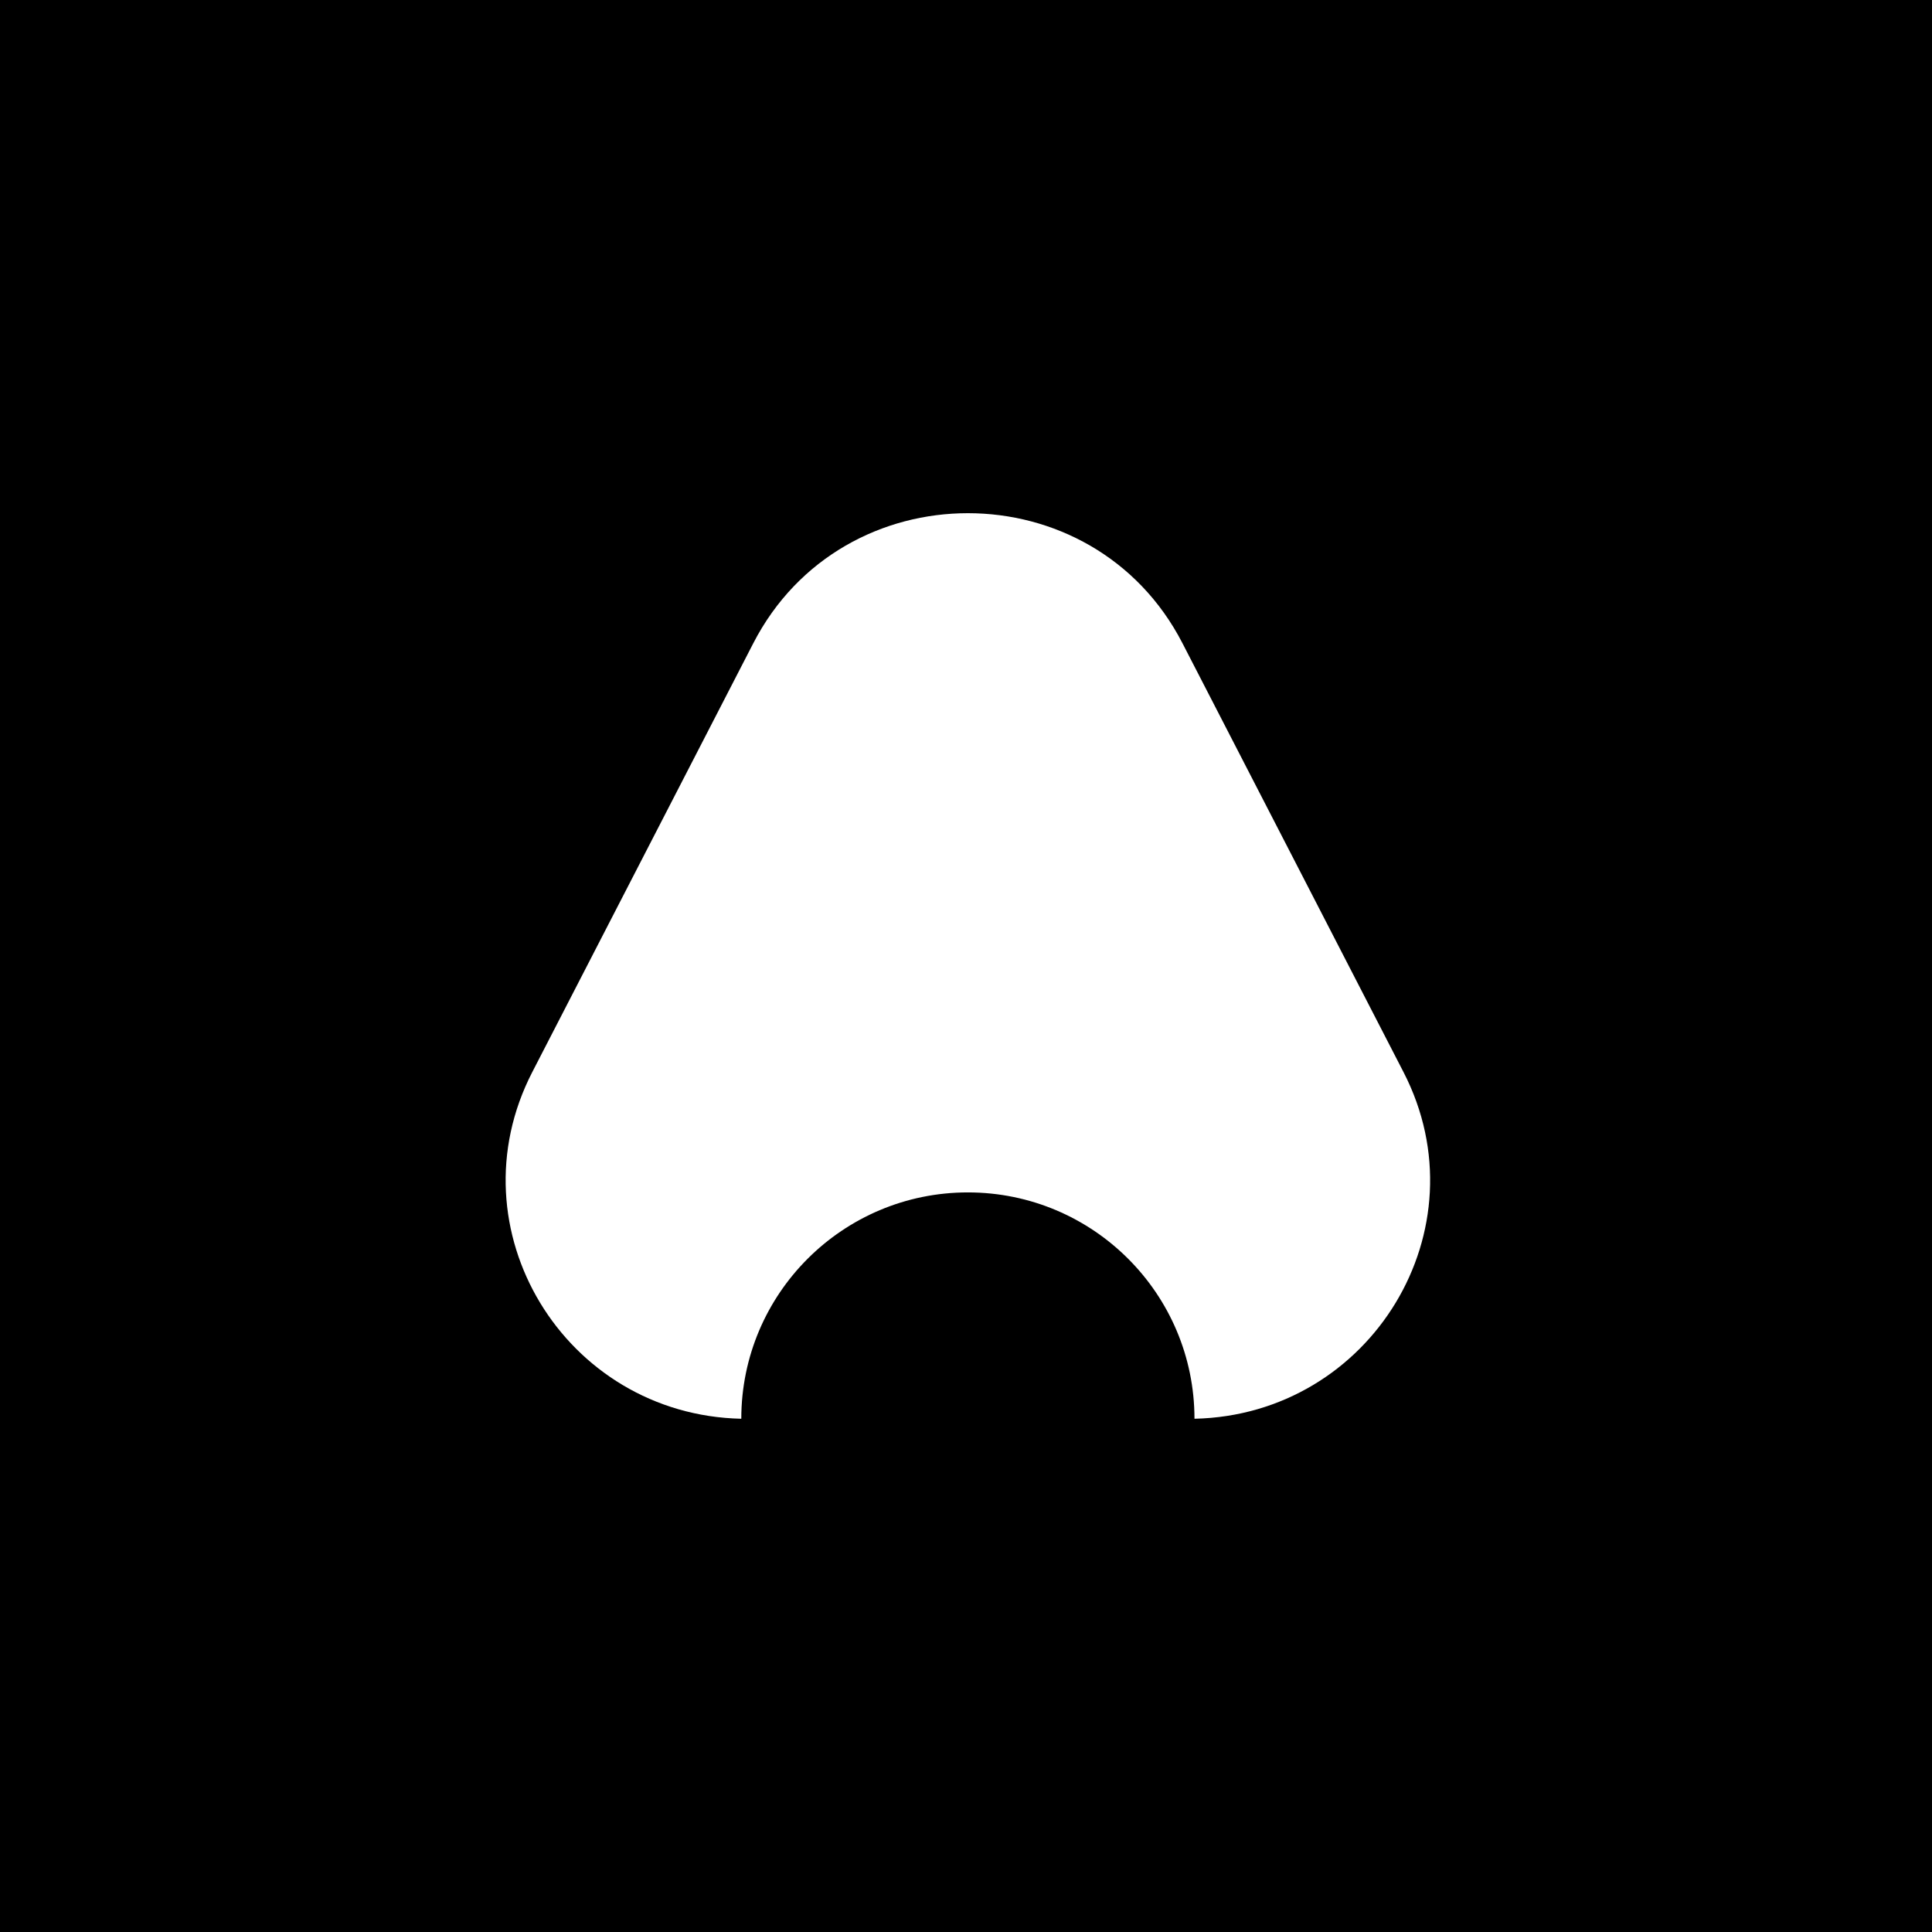
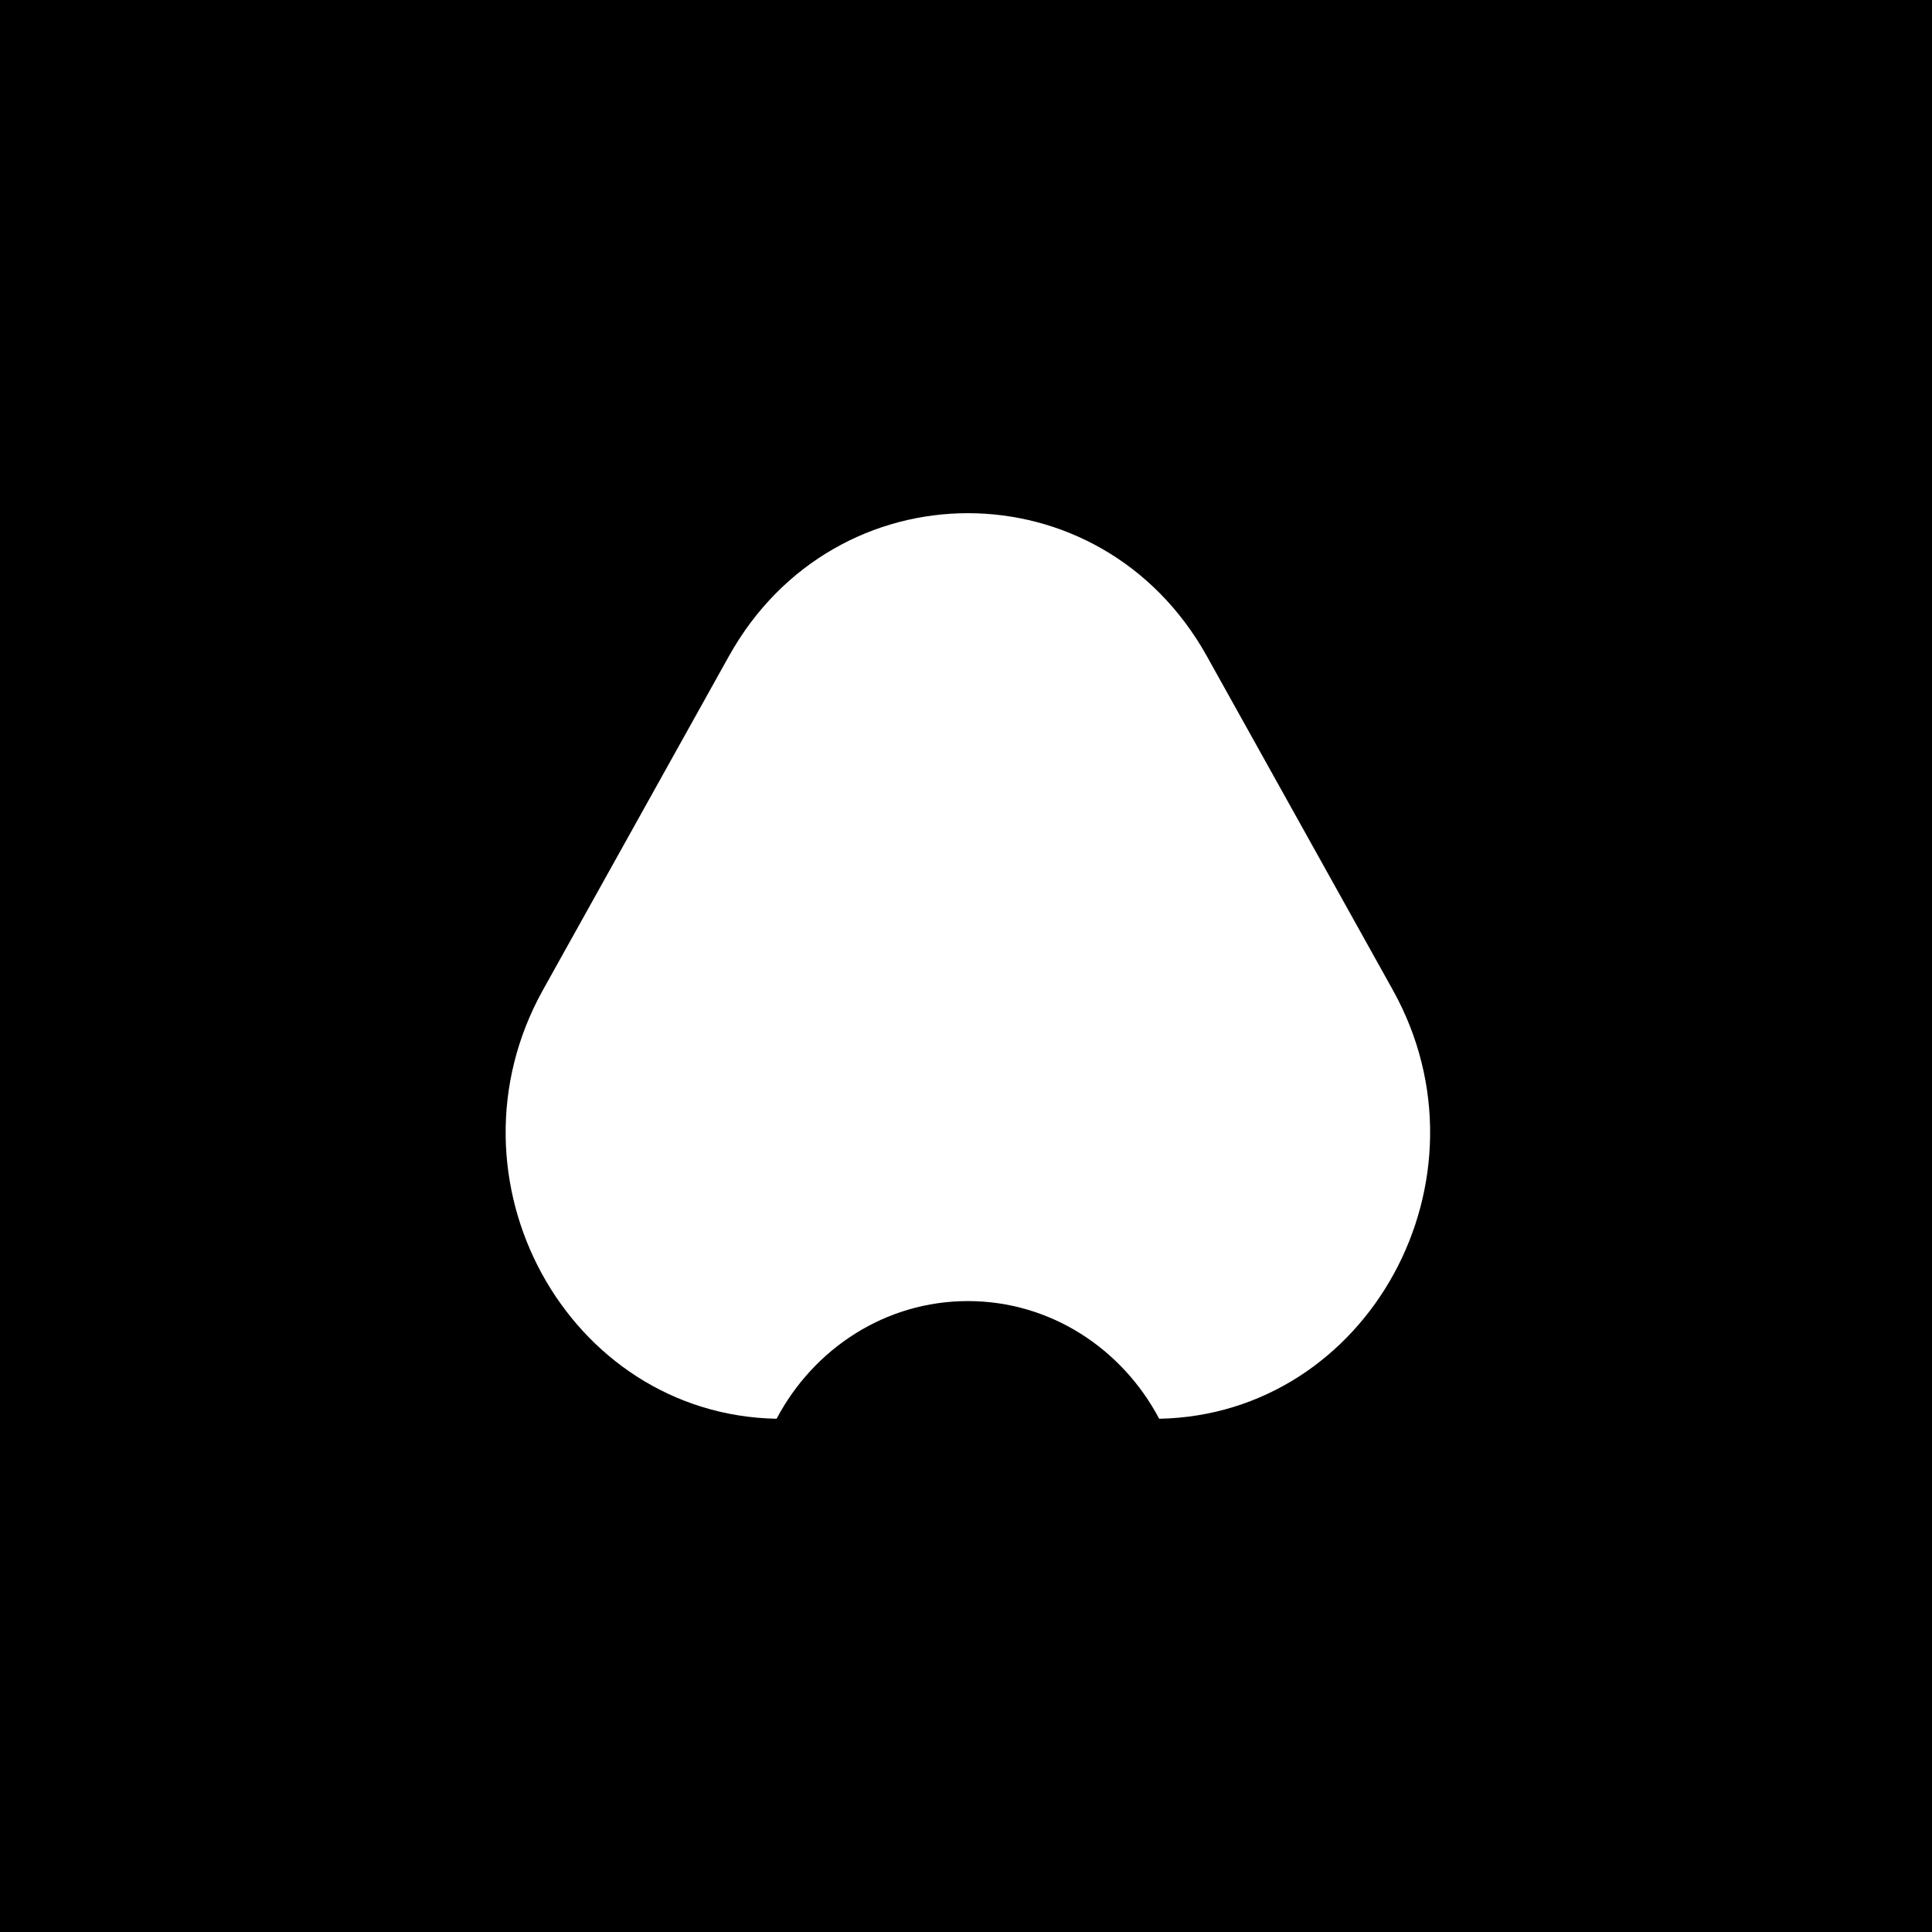
<svg xmlns="http://www.w3.org/2000/svg" width="512" height="512" viewBox="0 0 512 512" fill="none">
  <rect width="512" height="512" fill="black" />
-   <path fill-rule="evenodd" clip-rule="evenodd" d="M313.373 170.473C289.684 124.509 223.316 124.509 199.627 170.473L141.054 284.122C119.615 325.72 149.611 374.968 196.451 375.984C196.46 342.854 223.341 316 256.5 316C289.659 316 316.54 342.854 316.549 375.984C363.389 374.968 393.385 325.72 371.946 284.122L313.373 170.473Z" fill="white" />
+   <path fill-rule="evenodd" clip-rule="evenodd" d="M193.166 173.895C221.315 123.368 291.685 123.368 319.834 173.895L369.093 262.316C397.001 312.411 362.652 374.923 307.196 375.986C297.378 357.4 278.356 344.8 256.5 344.8C234.644 344.8 215.622 357.4 205.804 375.986C150.348 374.923 115.999 312.411 143.907 262.316L193.166 173.895Z" fill="white" />
</svg>
